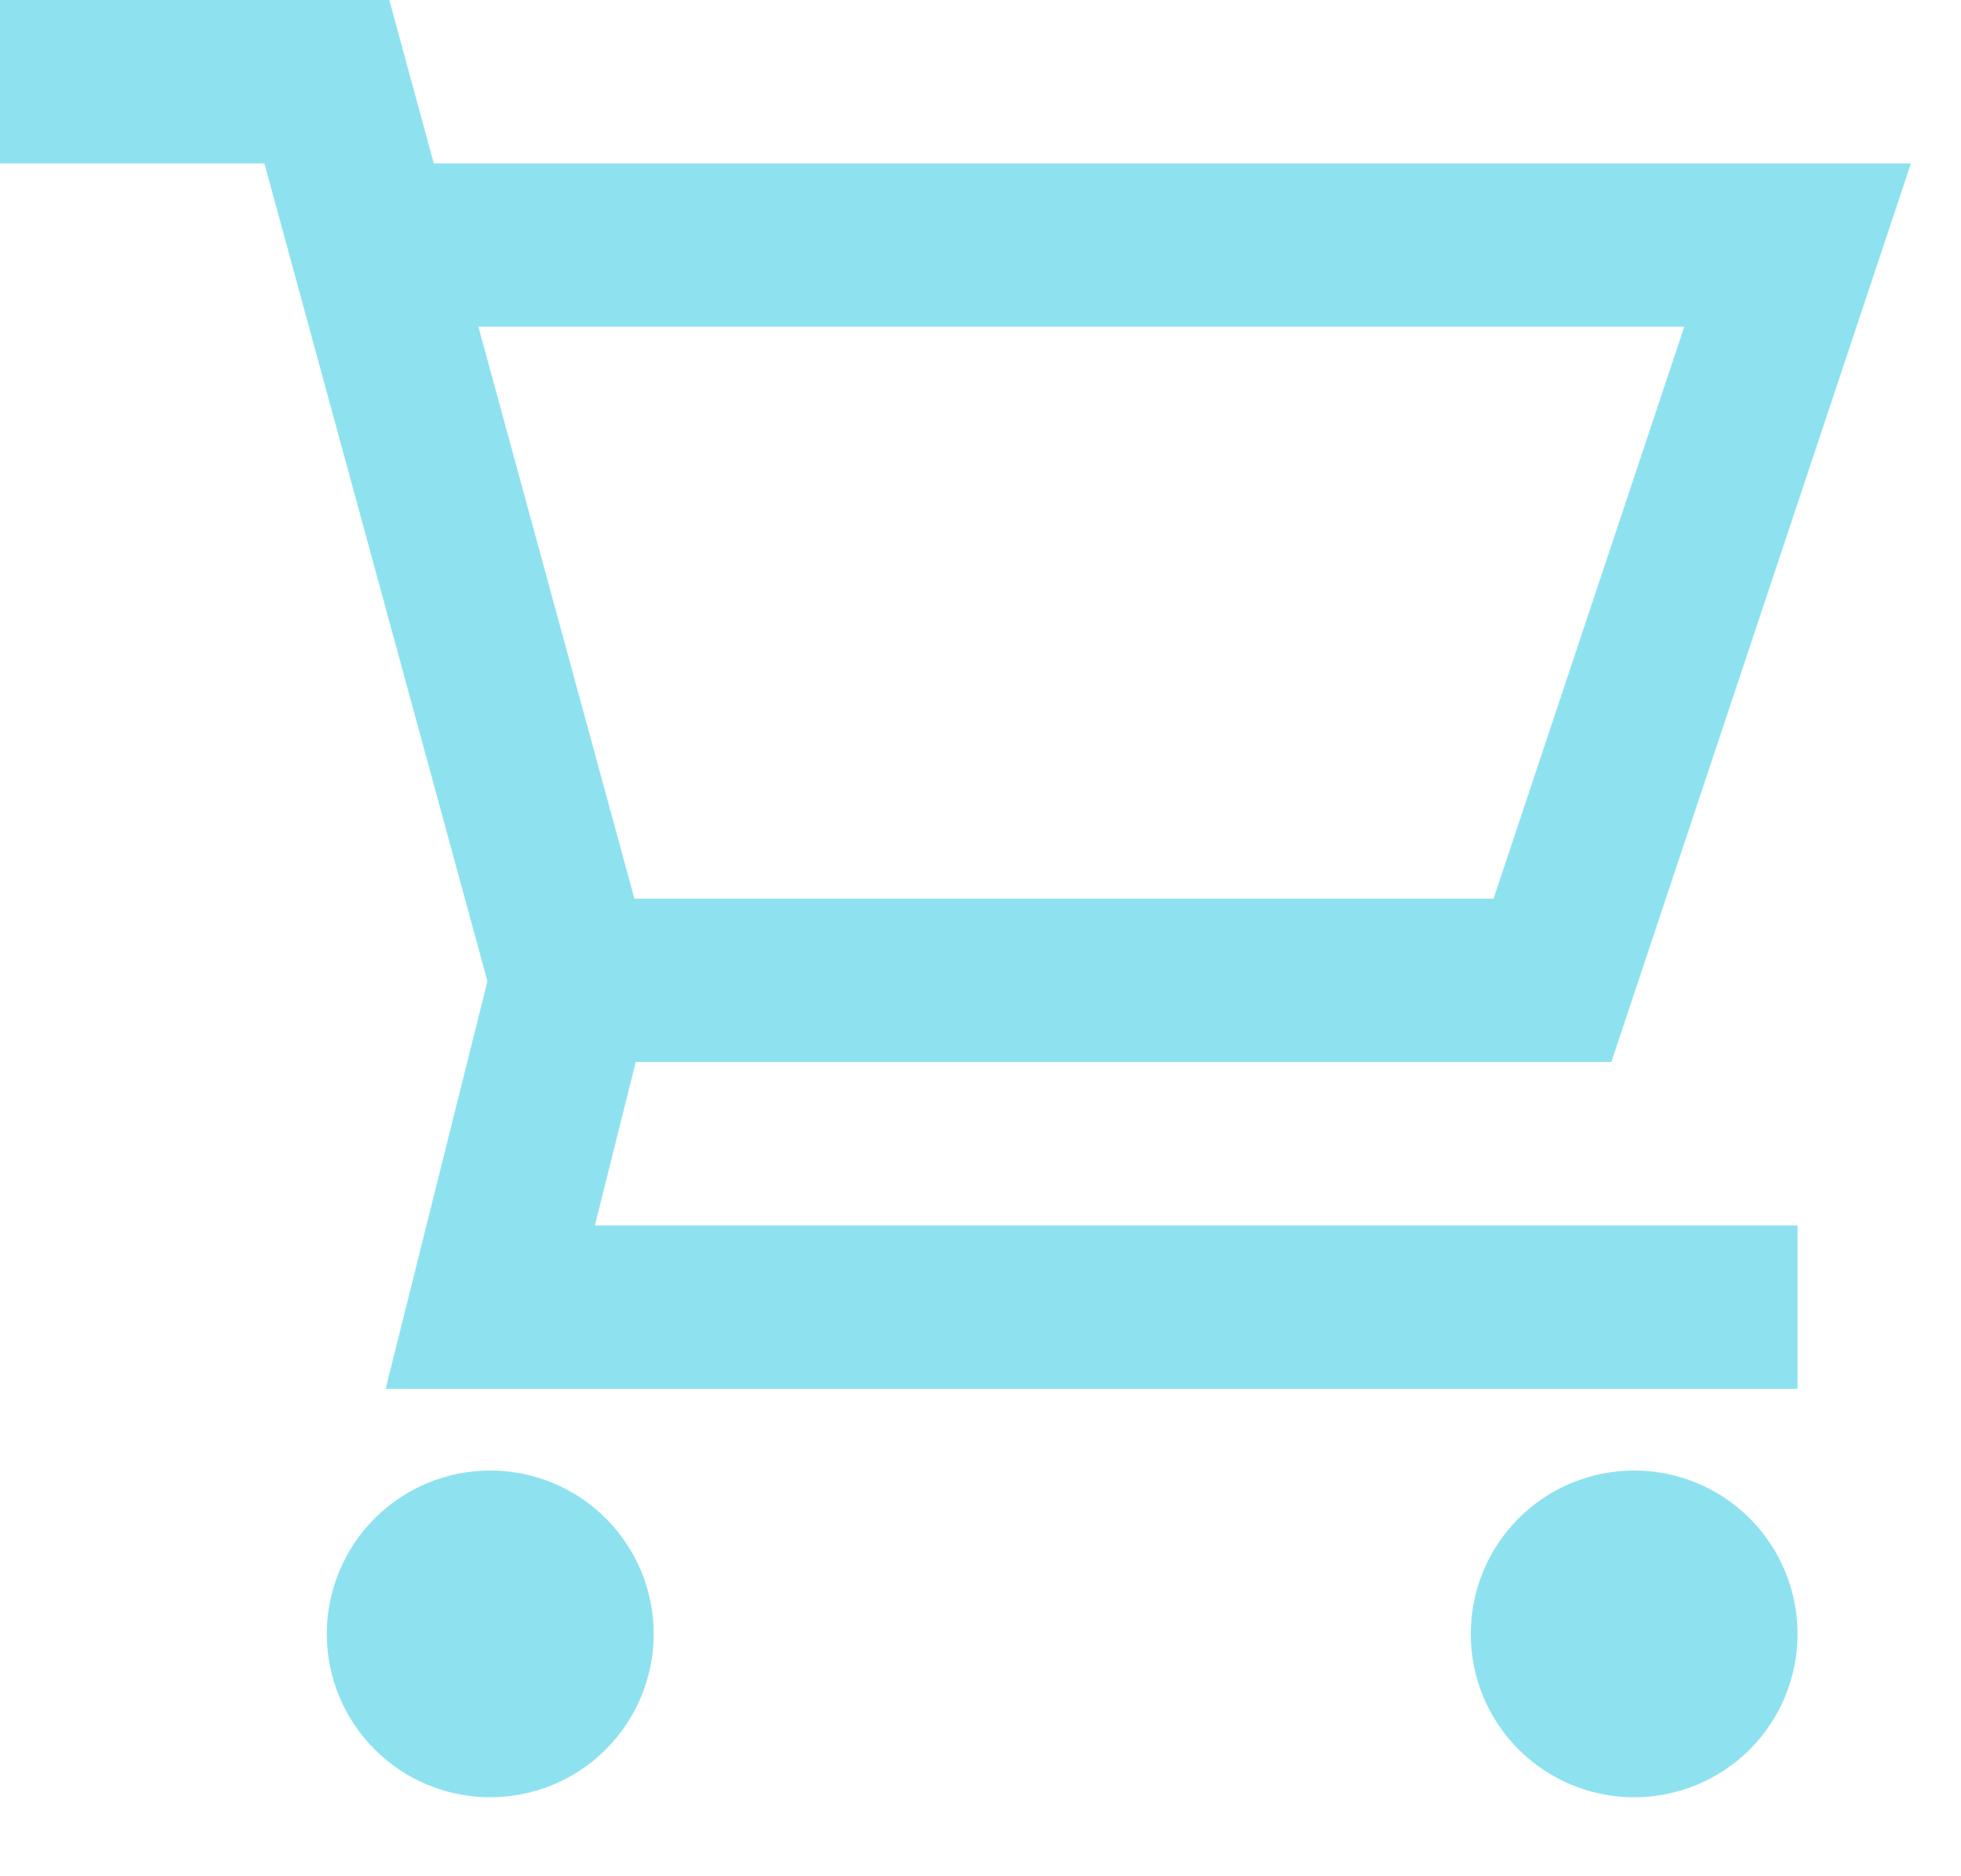
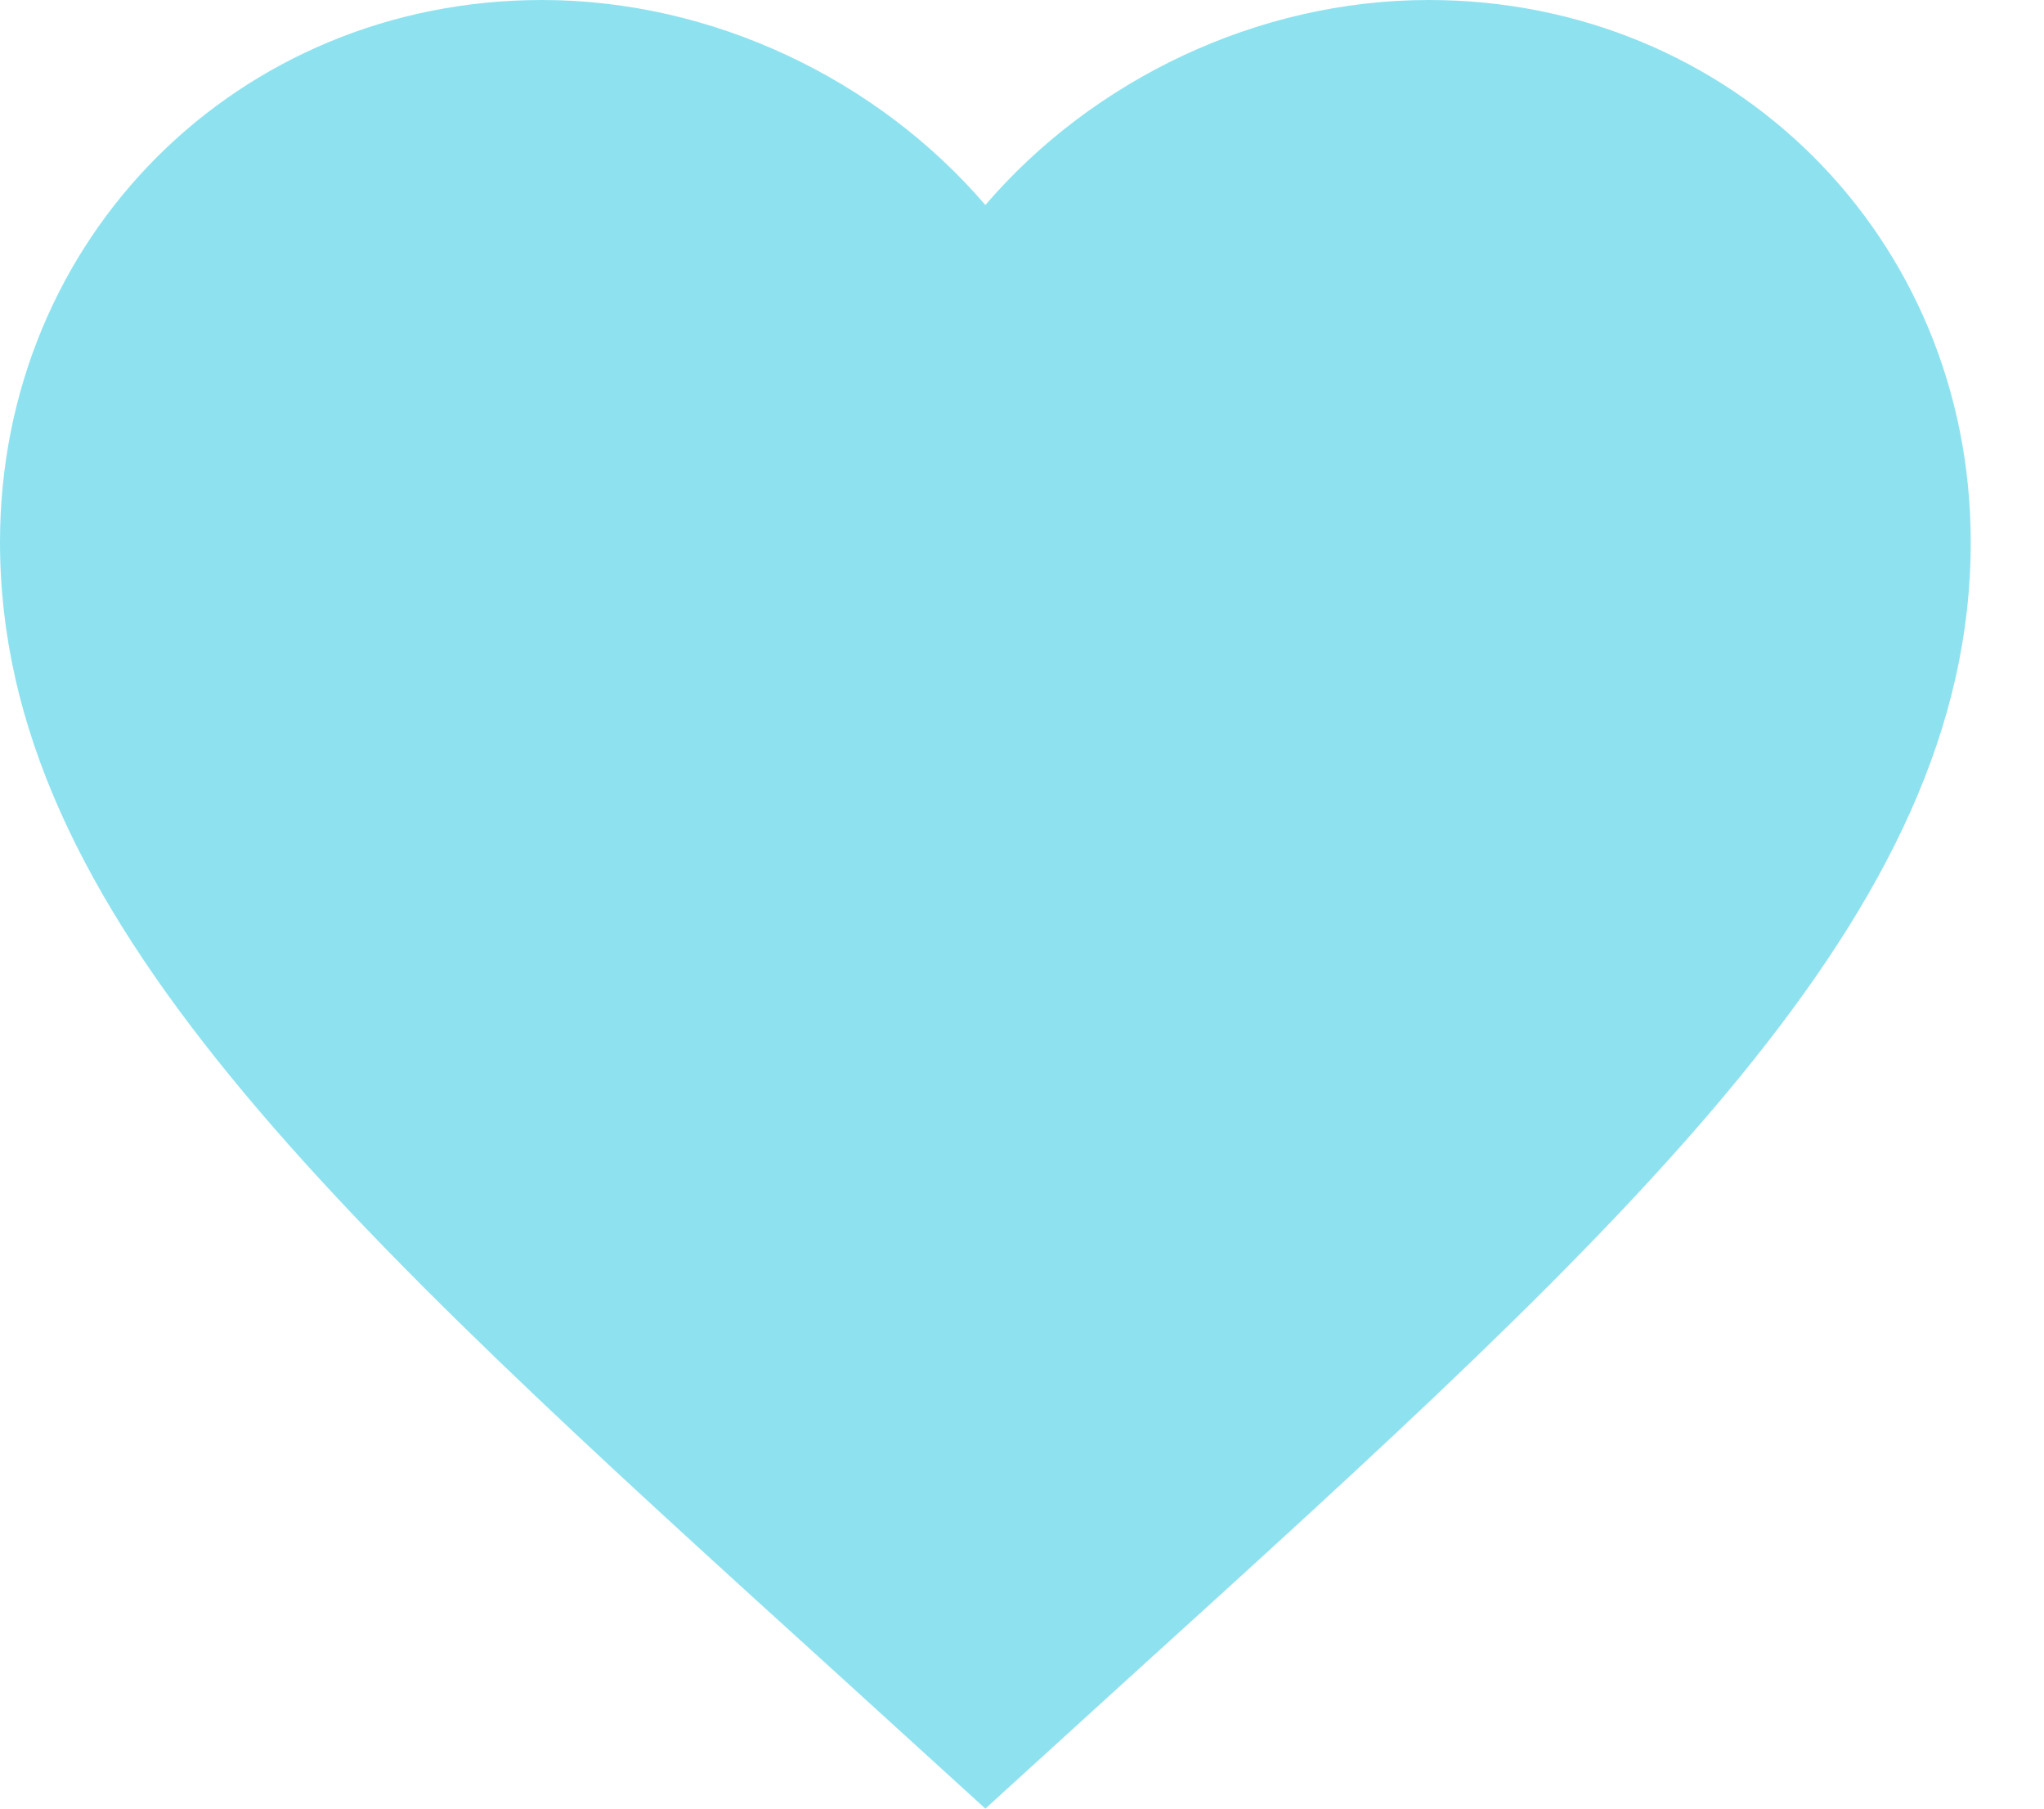
- <svg xmlns="http://www.w3.org/2000/svg" width="23" height="22" viewBox="0 0 23 22" fill="none">
-   <path d="M0 0H4.566L5.088 1.917H22.413L18.899 12.458H7.456L6.977 14.375H21.083V16.292H4.523L5.717 11.511L3.101 1.917H0V0ZM7.441 10.542H17.517L19.754 3.833H5.611L7.441 10.542ZM3.833 19.167C3.833 18.658 4.035 18.171 4.395 17.811C4.754 17.452 5.242 17.25 5.75 17.25C6.258 17.25 6.746 17.452 7.105 17.811C7.465 18.171 7.667 18.658 7.667 19.167C7.667 19.675 7.465 20.163 7.105 20.522C6.746 20.881 6.258 21.083 5.75 21.083C5.242 21.083 4.754 20.881 4.395 20.522C4.035 20.163 3.833 19.675 3.833 19.167ZM17.25 19.167C17.25 18.658 17.452 18.171 17.811 17.811C18.171 17.452 18.658 17.25 19.167 17.25C19.675 17.25 20.163 17.452 20.522 17.811C20.881 18.171 21.083 18.658 21.083 19.167C21.083 19.675 20.881 20.163 20.522 20.522C20.163 20.881 19.675 21.083 19.167 21.083C18.658 21.083 18.171 20.881 17.811 20.522C17.452 20.163 17.25 19.675 17.25 19.167Z" fill="#8EE2EF" />
+ <svg xmlns="http://www.w3.org/2000/svg" width="26" height="23" viewBox="0 0 26 23" fill="none">
+   <path d="M12.534 23L10.717 21.346C4.262 15.492 0 11.619 0 6.894C0 3.021 3.033 0 6.894 0C9.075 0 11.168 1.015 12.534 2.607C13.9 1.015 15.993 0 18.174 0C22.035 0 25.068 3.021 25.068 6.894C25.068 11.619 20.806 15.492 14.351 21.346L12.534 23Z" fill="#8EE2EF" />
</svg>
